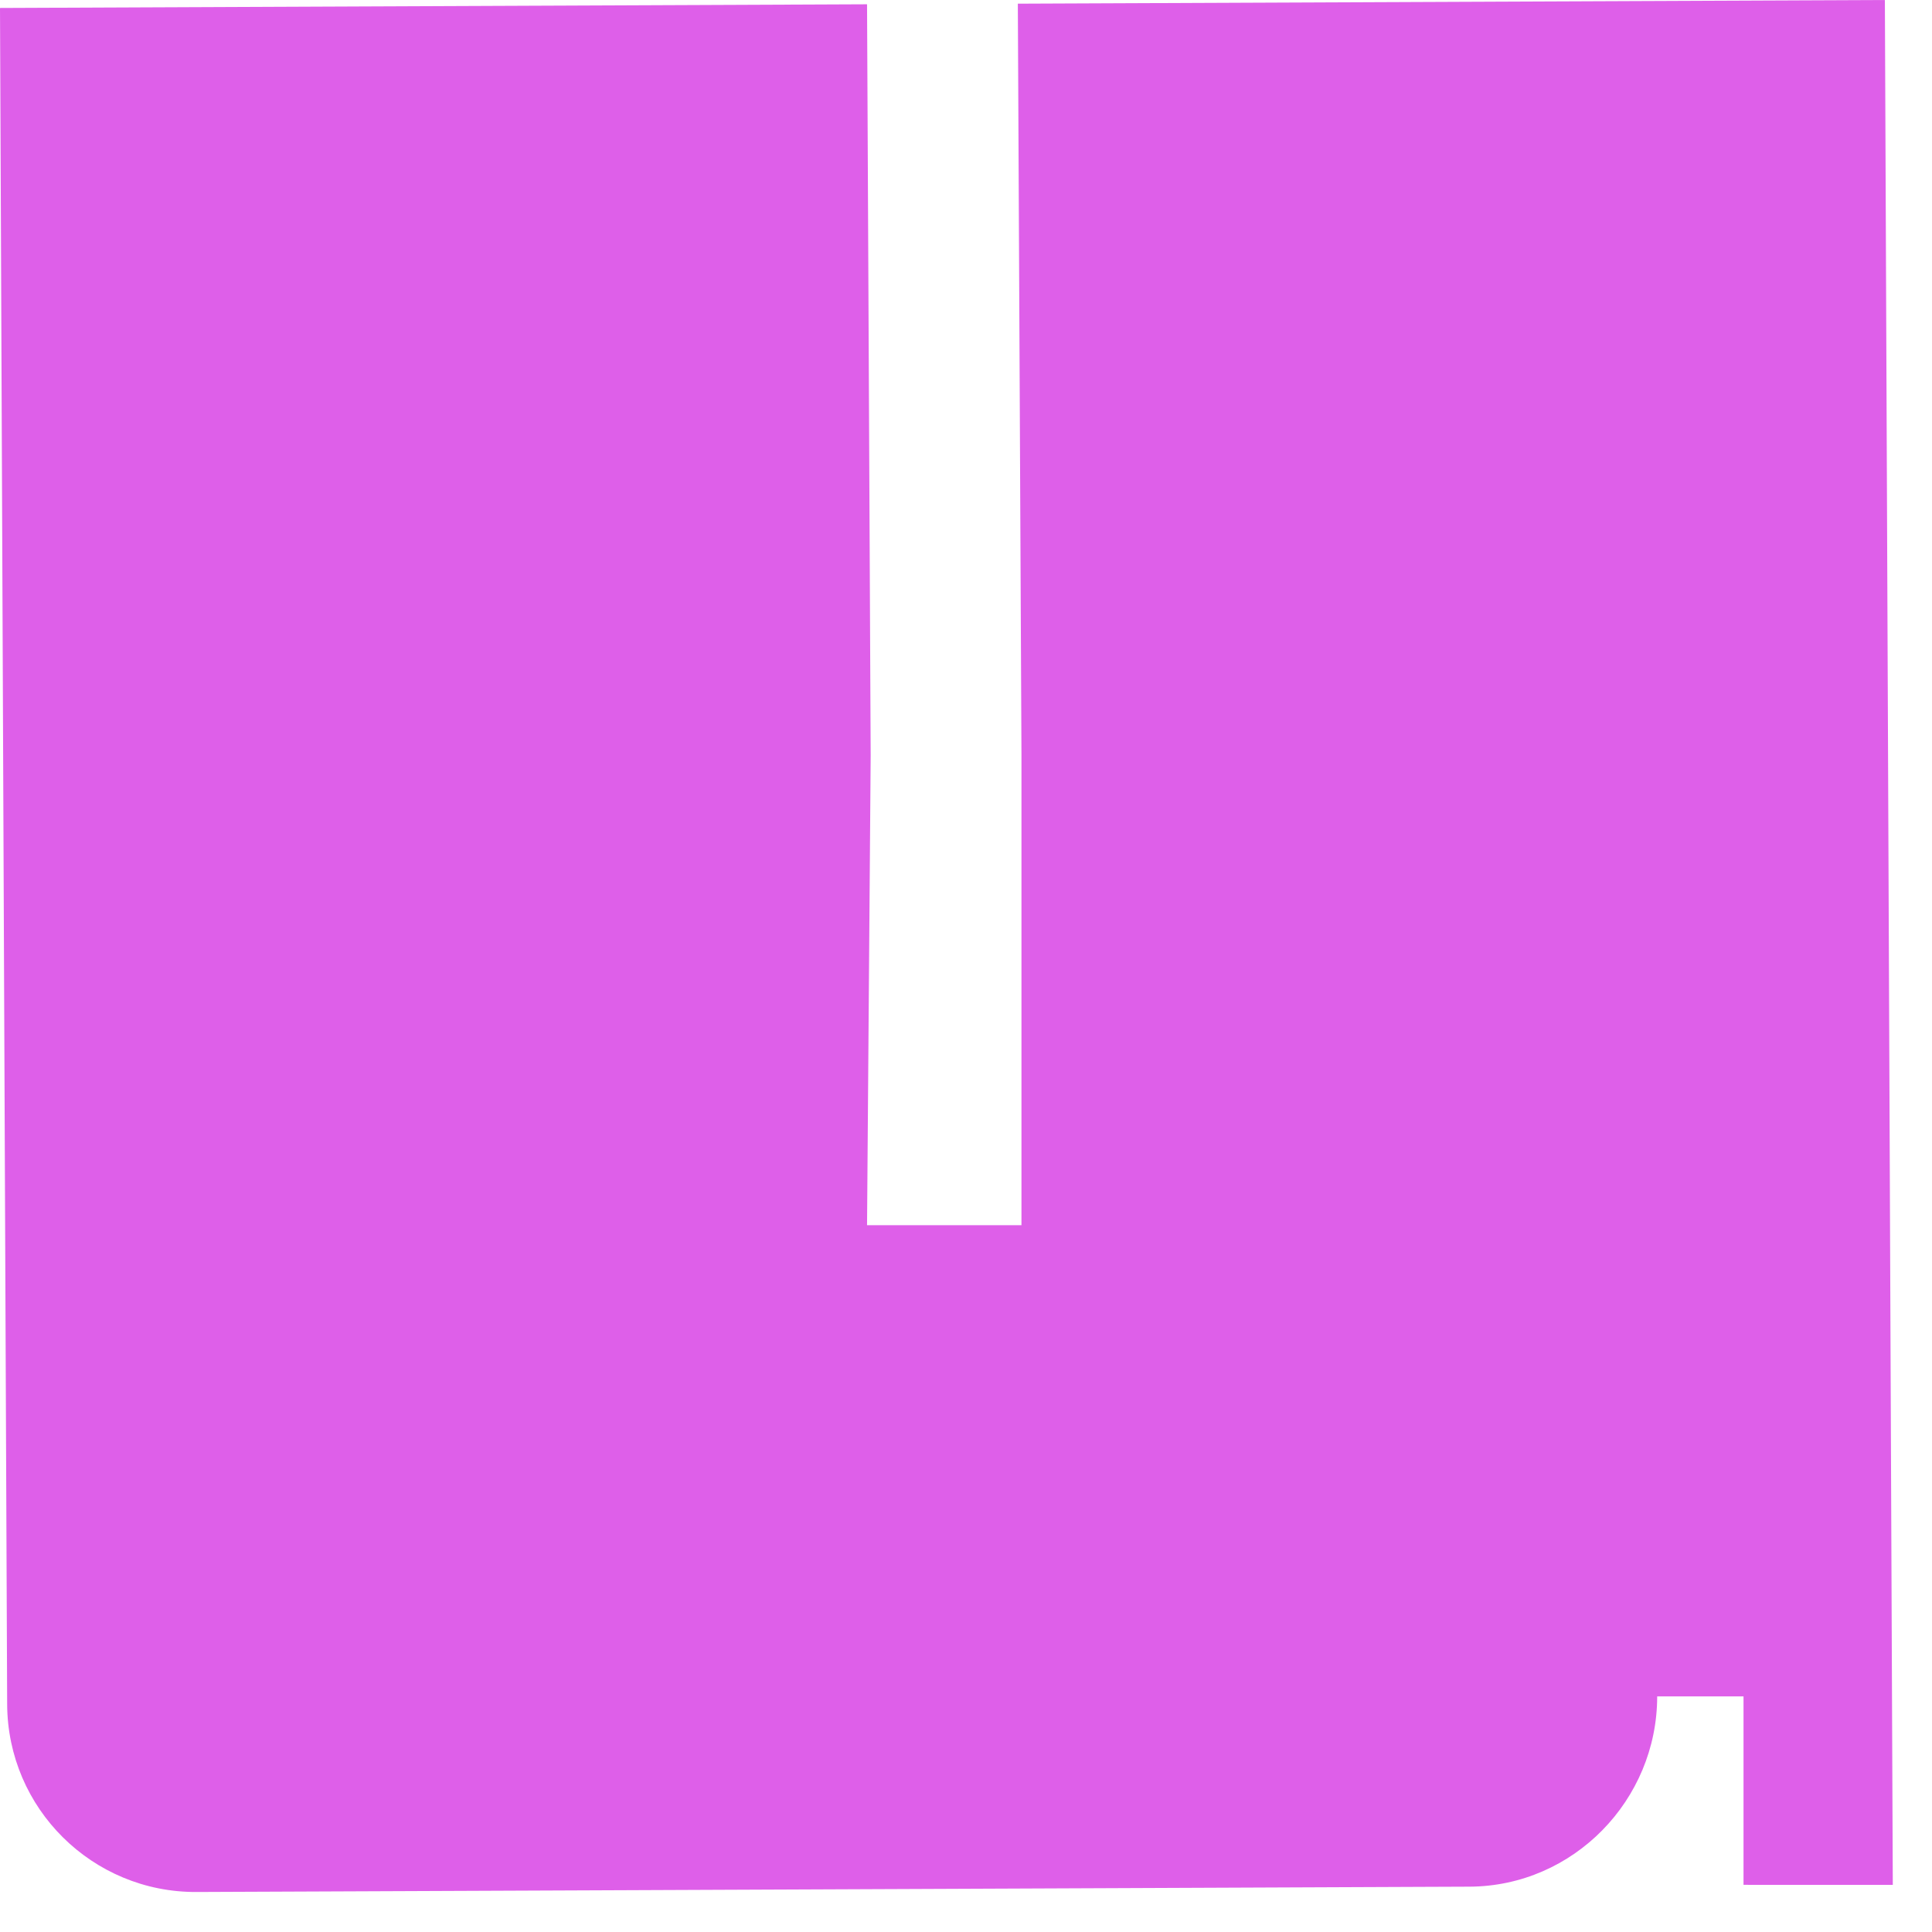
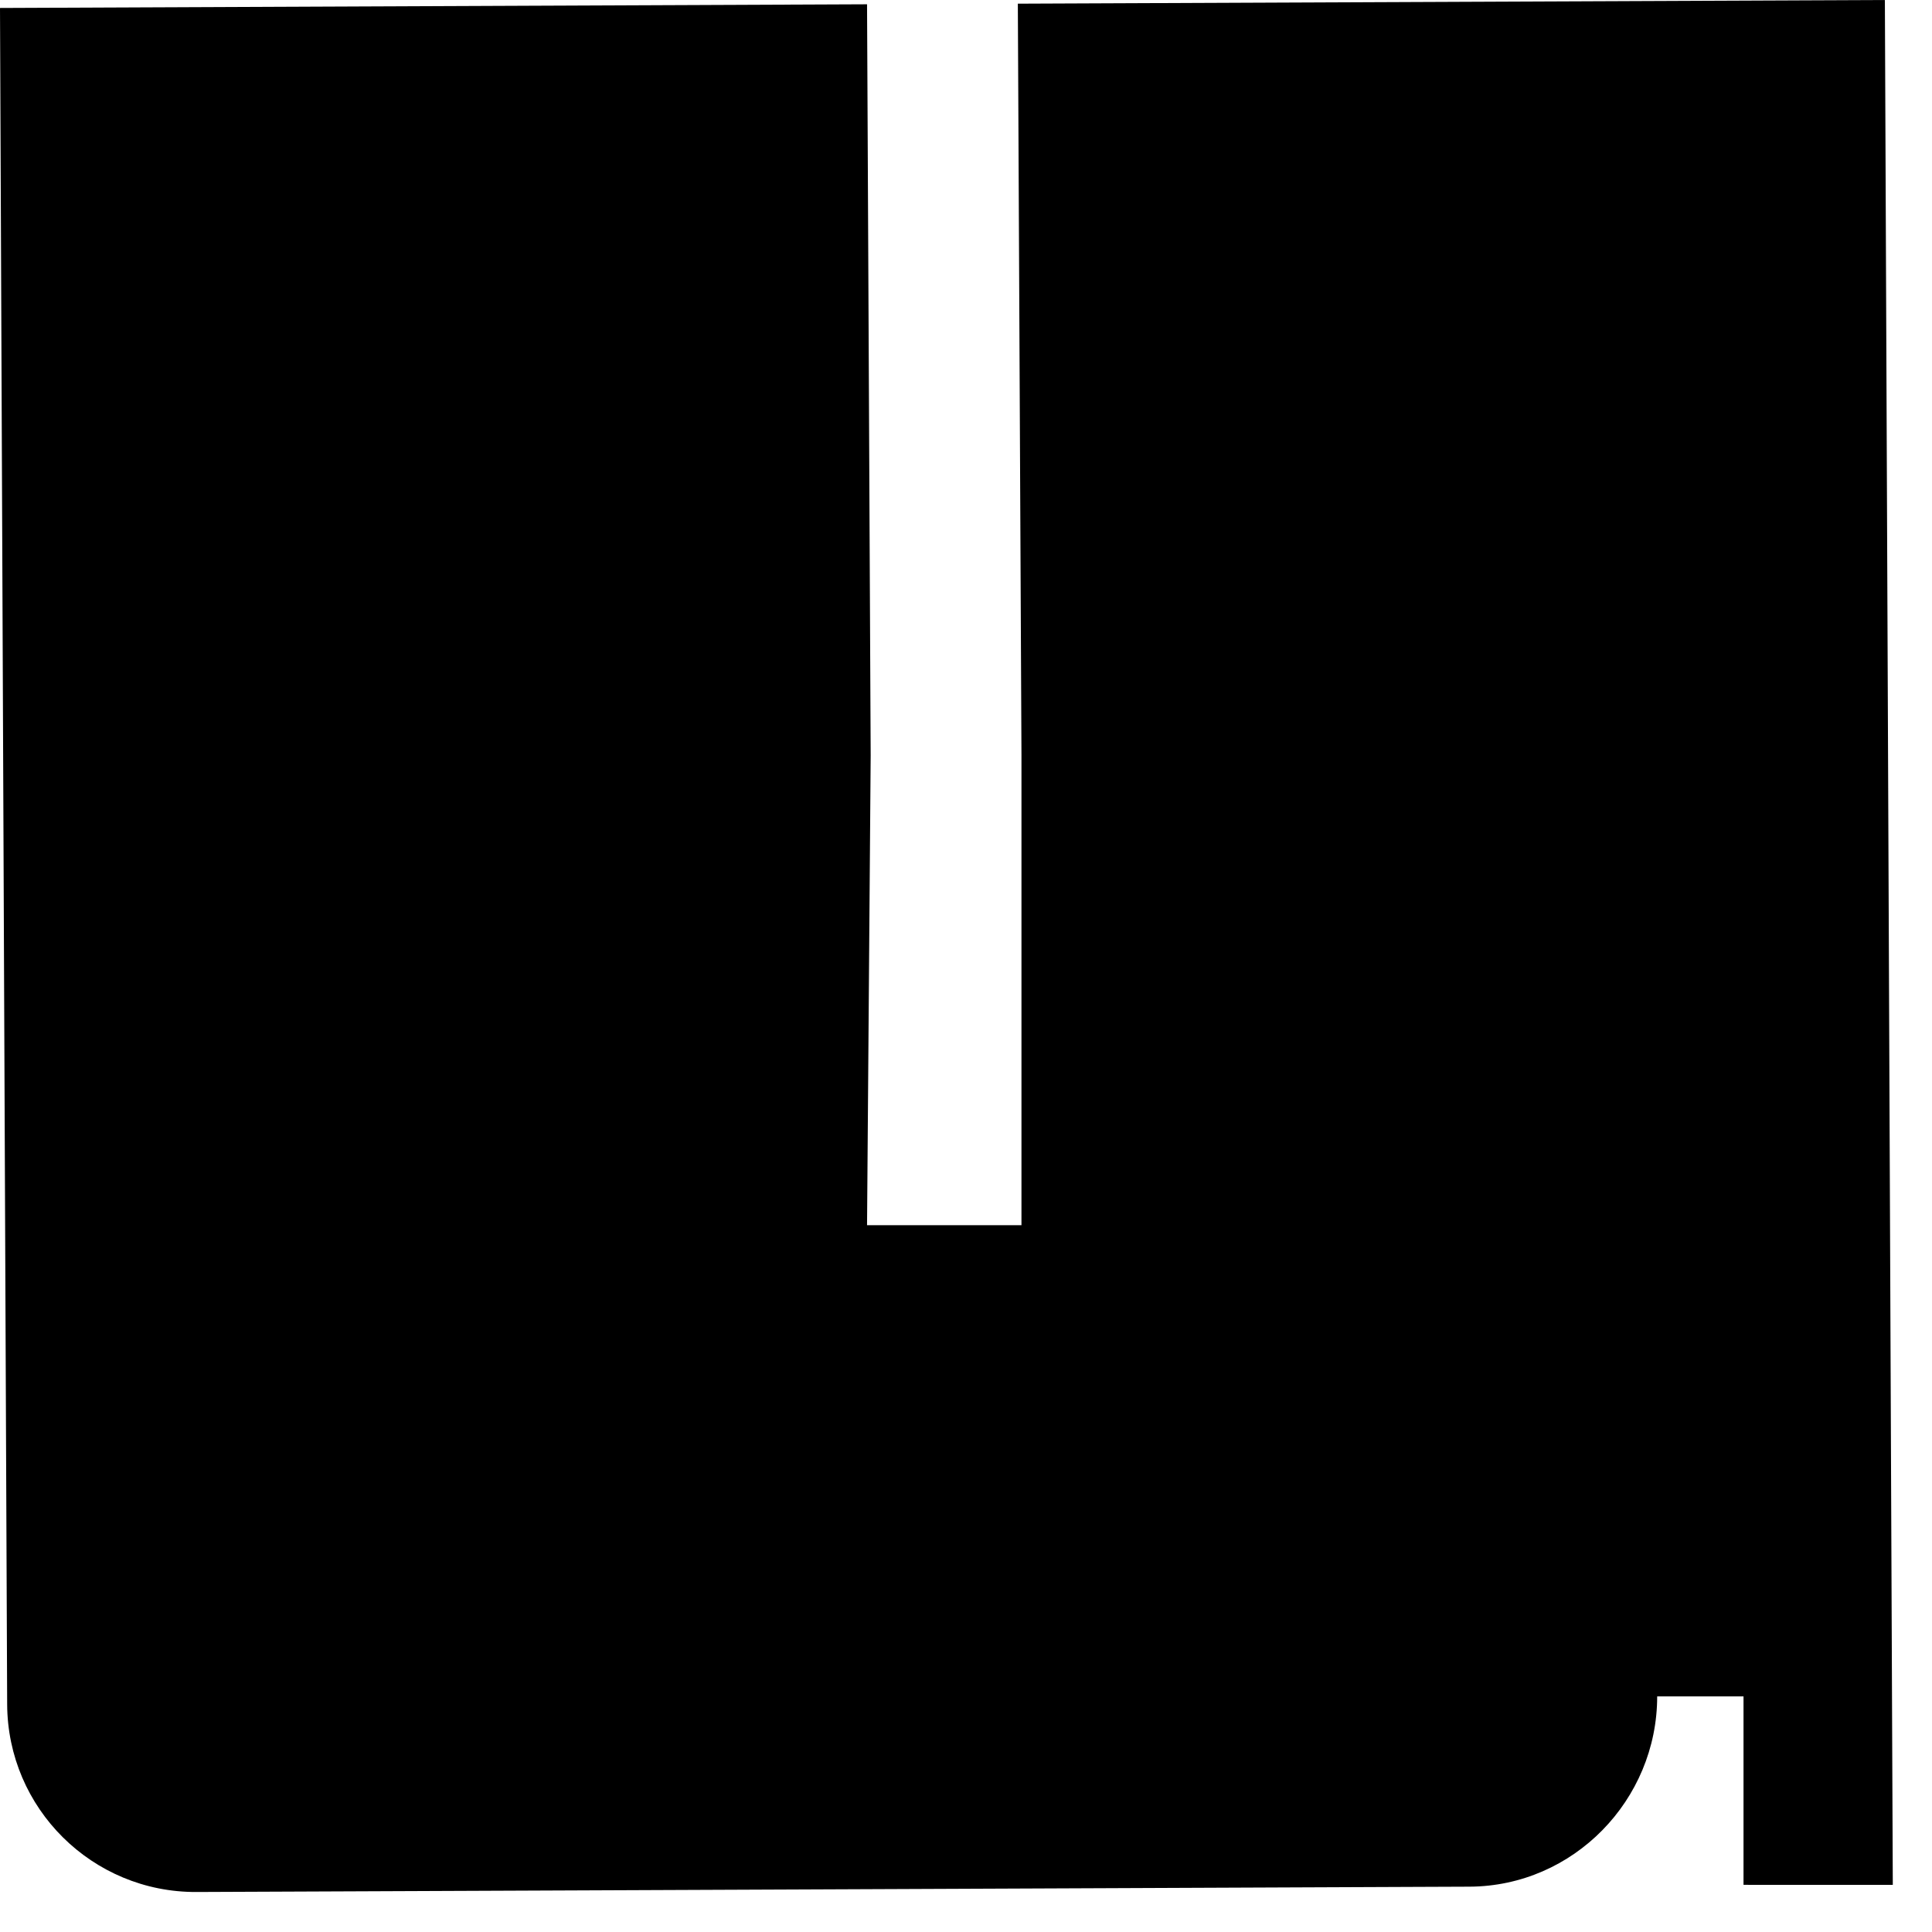
<svg xmlns="http://www.w3.org/2000/svg" width="41" height="41" viewBox="0 0 41 41" fill="none">
-   <path d="M-5.28619e-06 0.169L0.084 20.169L0.152 36.168C0.161 38.377 1.959 40.161 4.169 40.151L20.168 40.084L30.168 40.042L31.185 40.038C33.388 40.028 35.168 38.203 35.168 36V36L37 36L37 39.999L40.168 40L40 -9.94653e-07L21.6 0.078L21.677 16.018L21.677 26L20.077 26L18.4 26L18.477 16.032L18.4 0.091L-5.28619e-06 0.169Z" fill="#DE5FE9" />
+   <path d="M-5.28619e-06 0.169L0.084 20.169L0.152 36.168C0.161 38.377 1.959 40.161 4.169 40.151L20.168 40.084L30.168 40.042L31.185 40.038C33.388 40.028 35.168 38.203 35.168 36V36L37 36L37 39.999L40.168 40L40 -9.94653e-07L21.6 0.078L21.677 16.018L21.677 26L20.077 26L18.4 26L18.477 16.032L18.4 0.091L-5.28619e-06 0.169Z" fill="currentColor" />
</svg>
